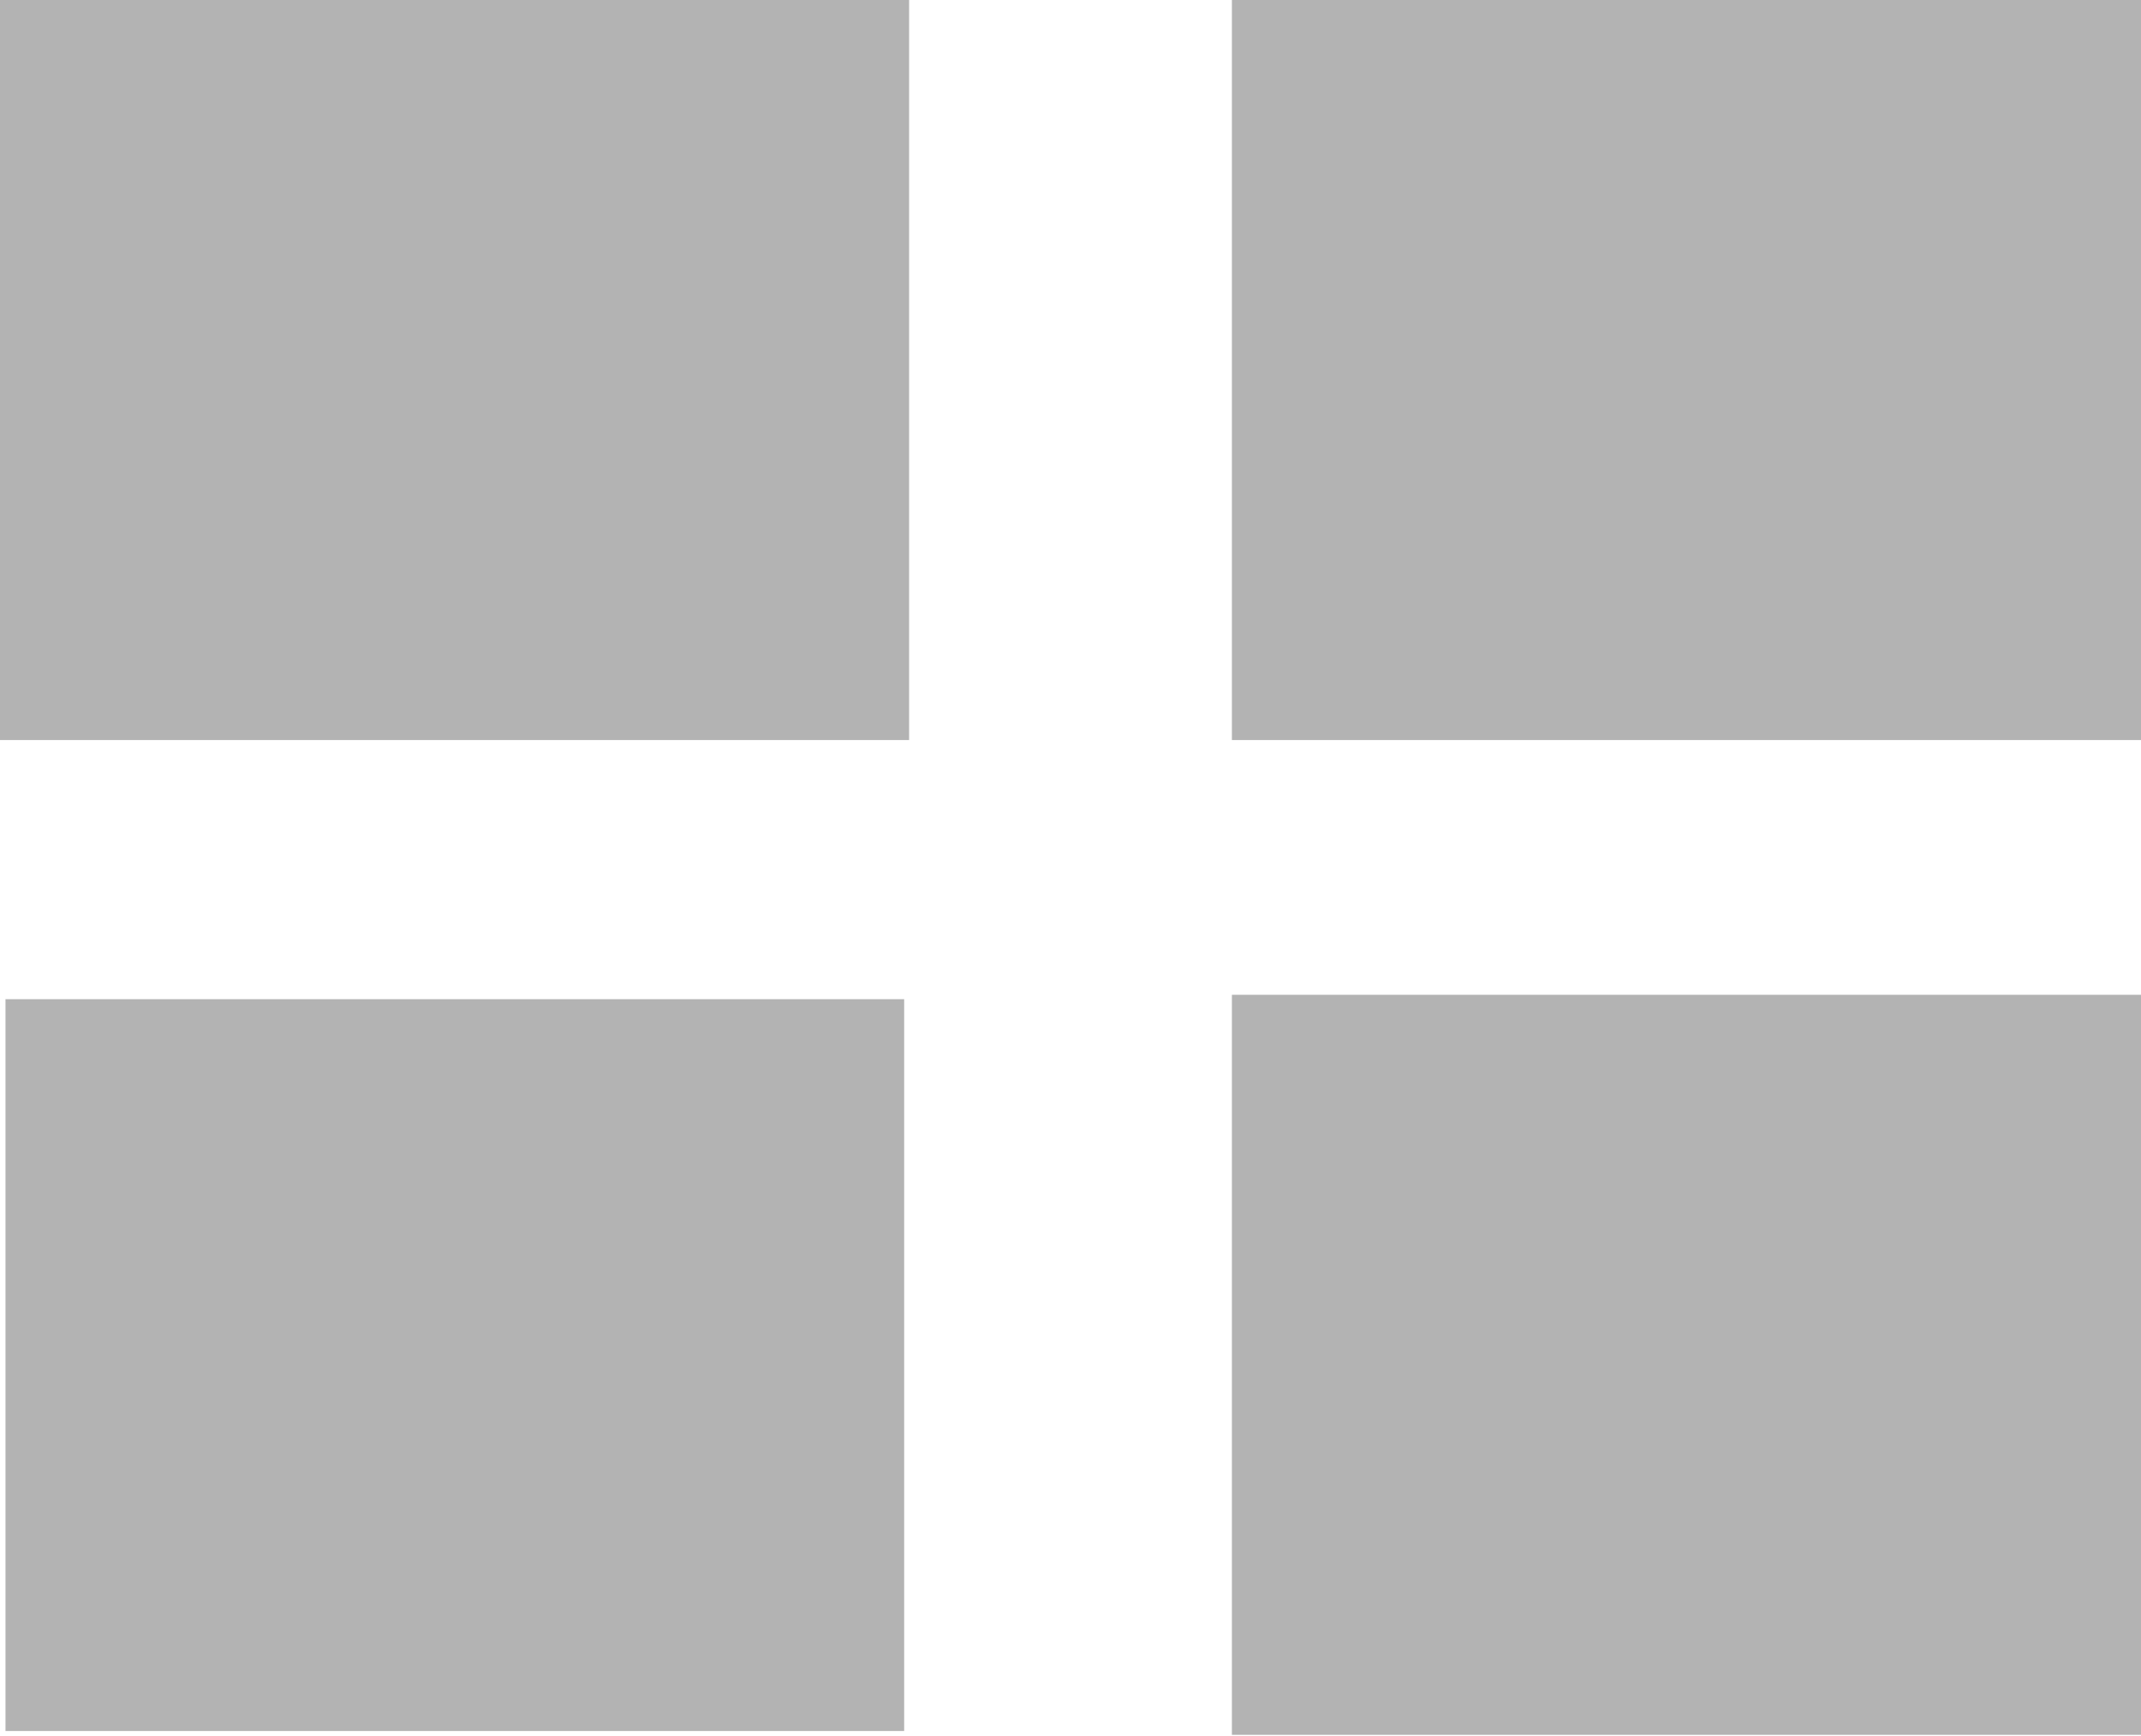
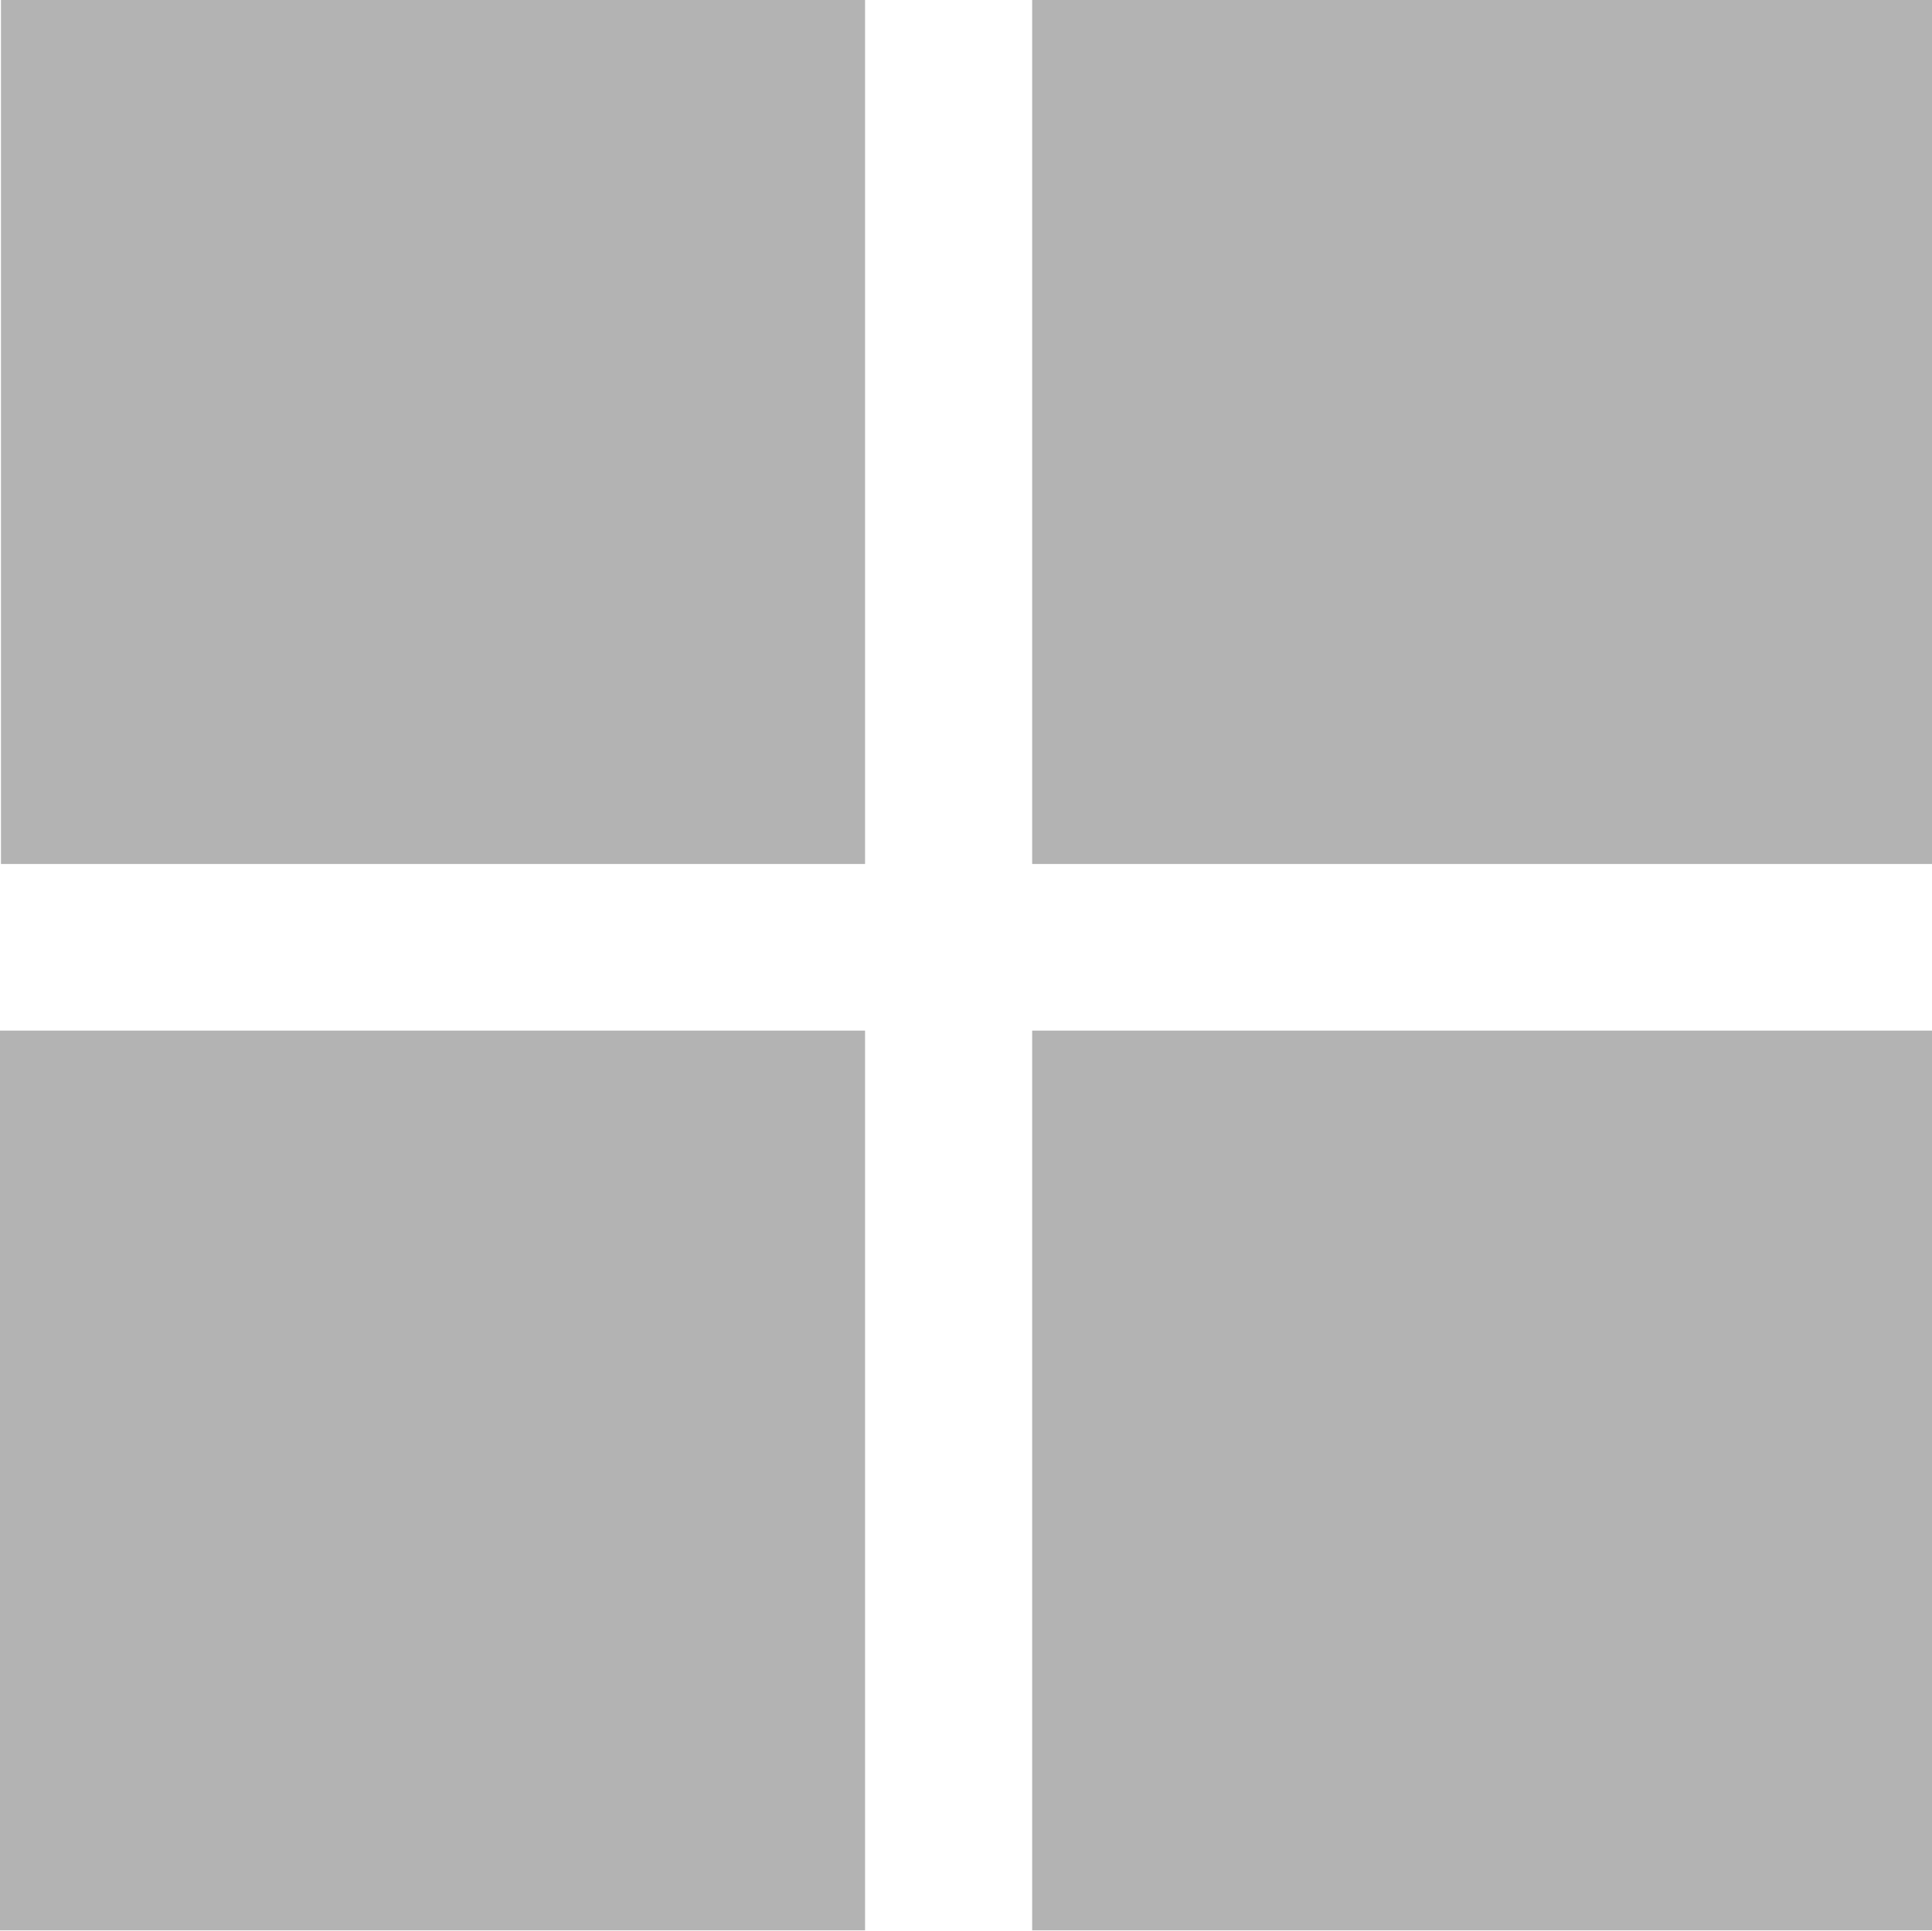
- <svg xmlns="http://www.w3.org/2000/svg" viewBox="0 0 39 31.61">
+ <svg xmlns="http://www.w3.org/2000/svg" id="Layer_1" data-name="Layer 1" viewBox="0 0 40 39.98">
  <defs>
    <style>.cls-1{fill:#b3b3b3;}</style>
  </defs>
-   <g id="Layer_2" data-name="Layer 2">
-     <g id="Layer_1-2" data-name="Layer 1">
-       <rect class="cls-1" width="16.56" height="13.48" />
-       <rect class="cls-1" x="22.44" width="16.56" height="13.48" />
-       <rect class="cls-1" x="0.1" y="18.2" width="16.37" height="13.33" />
-       <rect class="cls-1" x="22.44" y="18.12" width="16.56" height="13.48" />
-     </g>
-   </g>
+   <rect class="cls-1" x="0.02" width="17.89" height="17.89" />
+   <rect class="cls-1" x="21.37" width="18.63" height="17.89" />
+   <rect class="cls-1" x="21.37" y="21.34" width="18.63" height="18.63" />
+   <rect class="cls-1" y="21.34" width="17.91" height="18.63" />
</svg>
